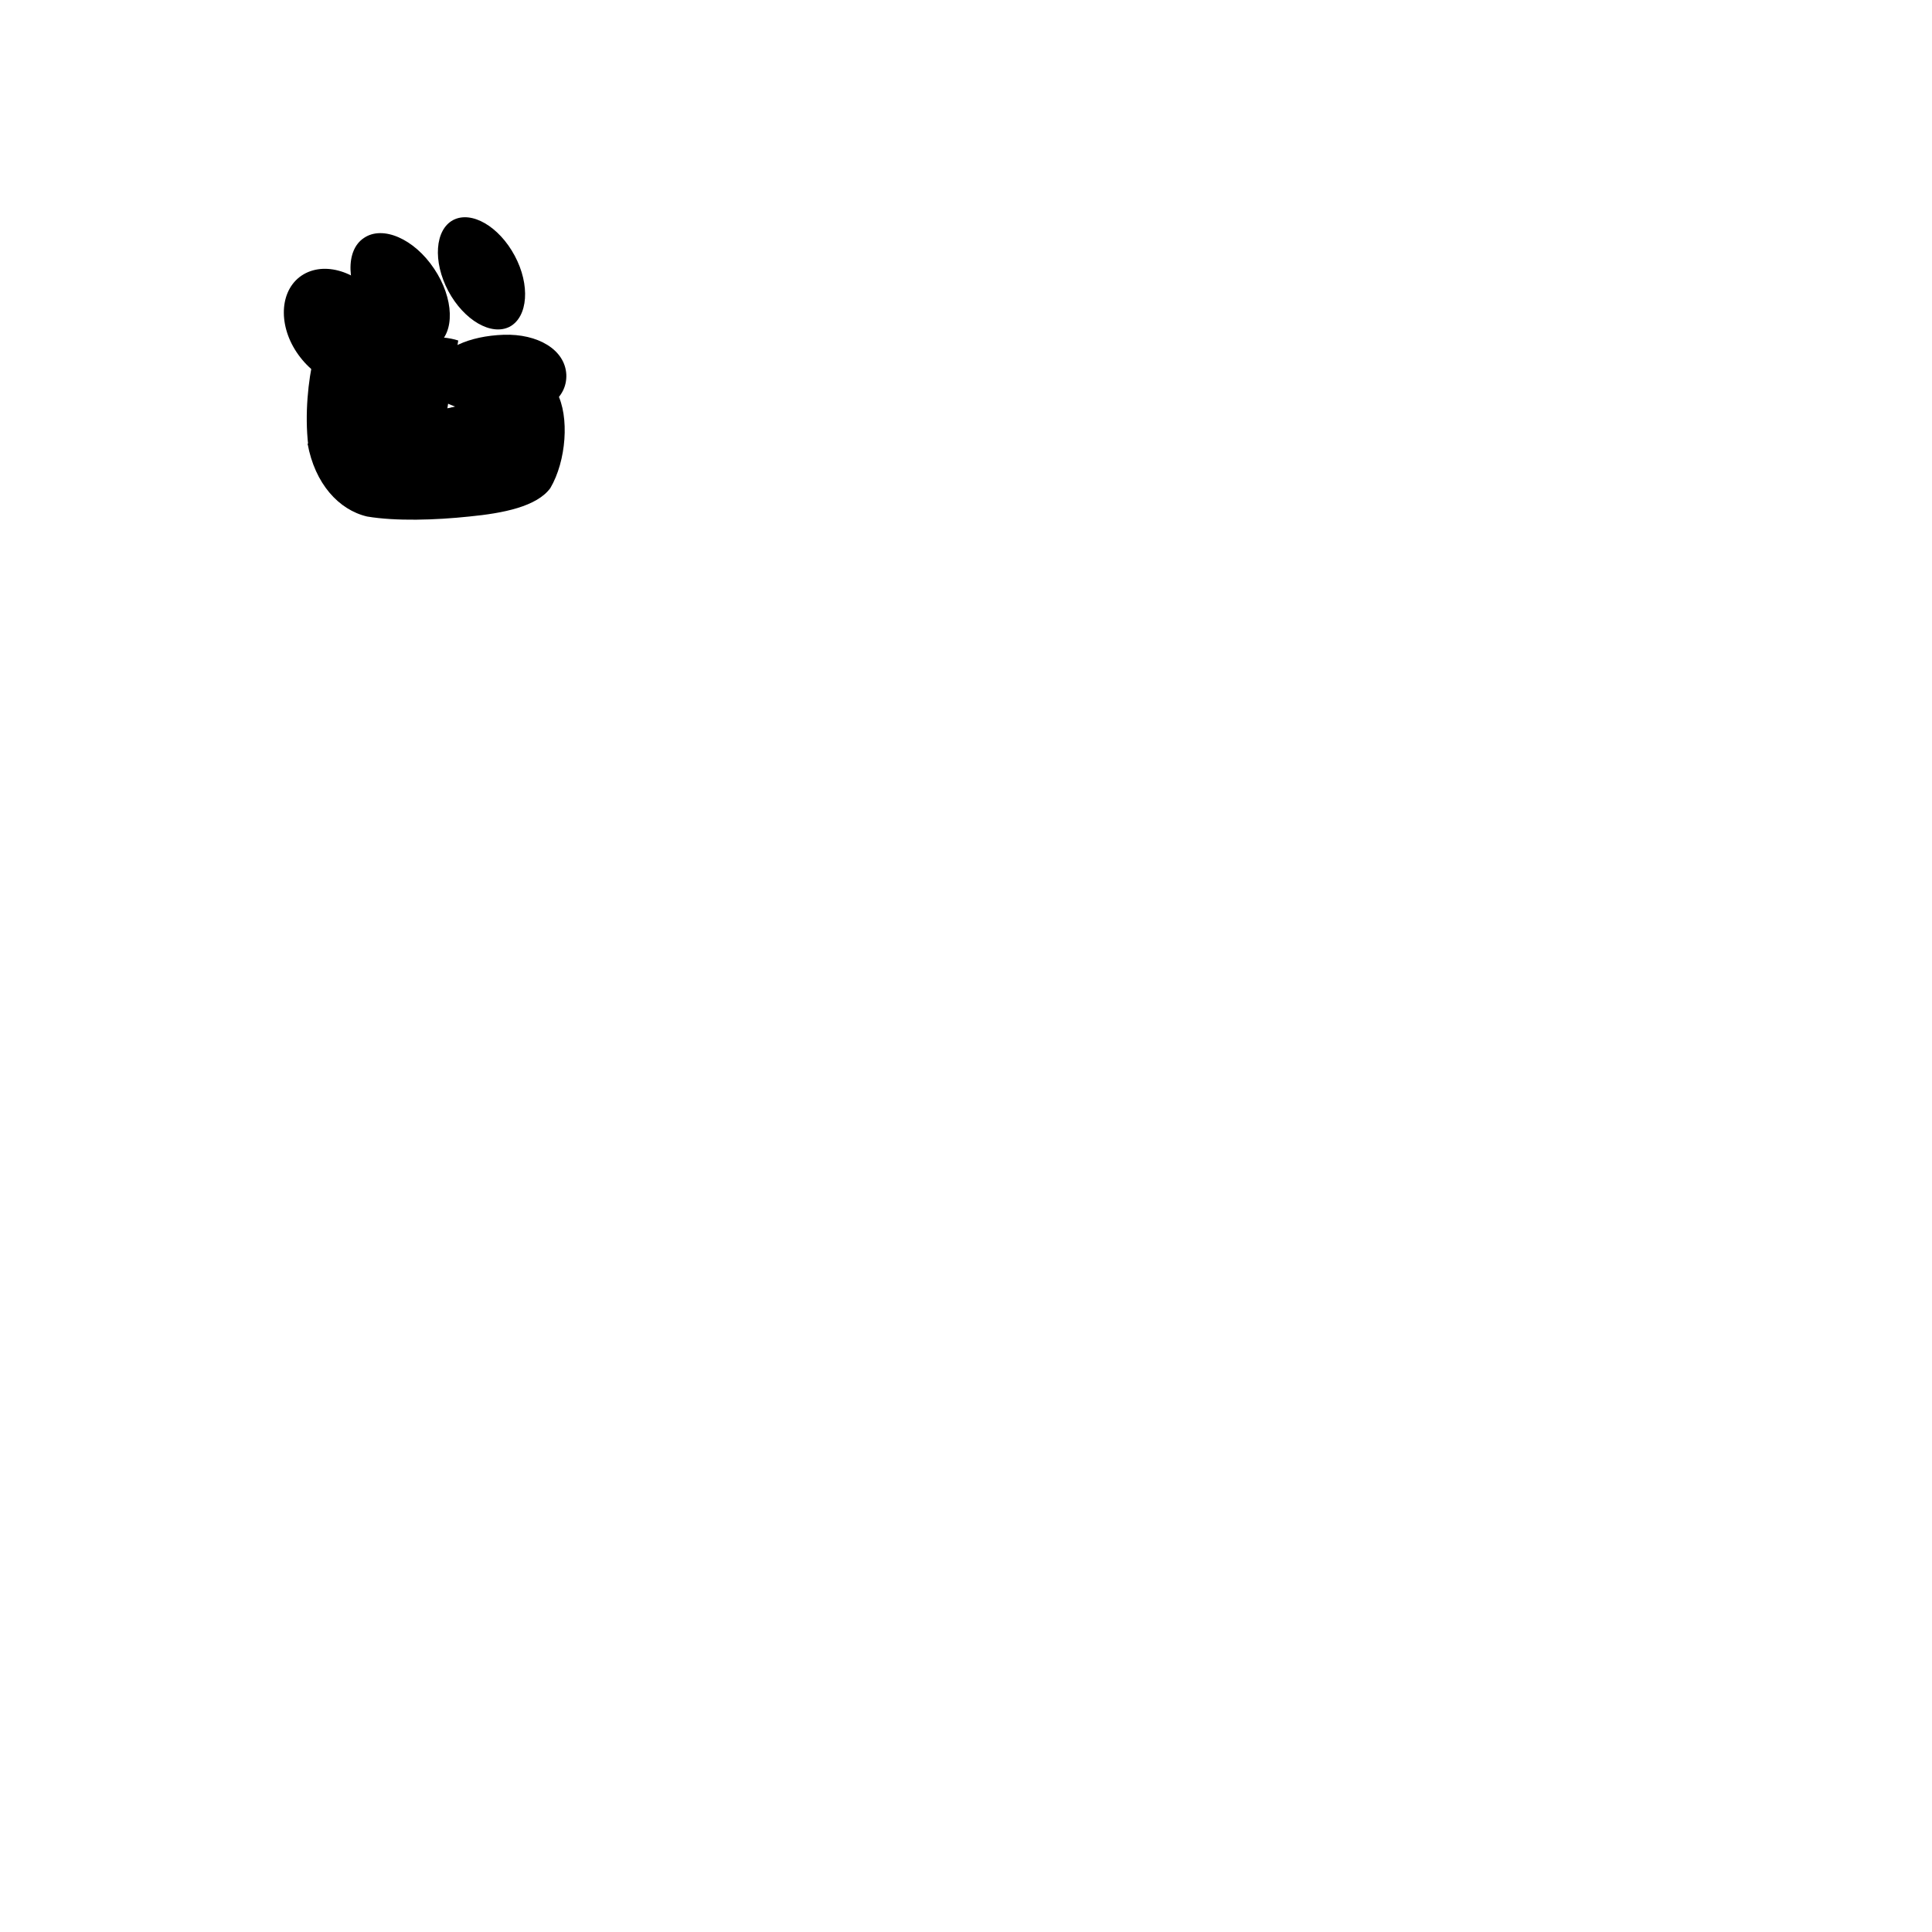
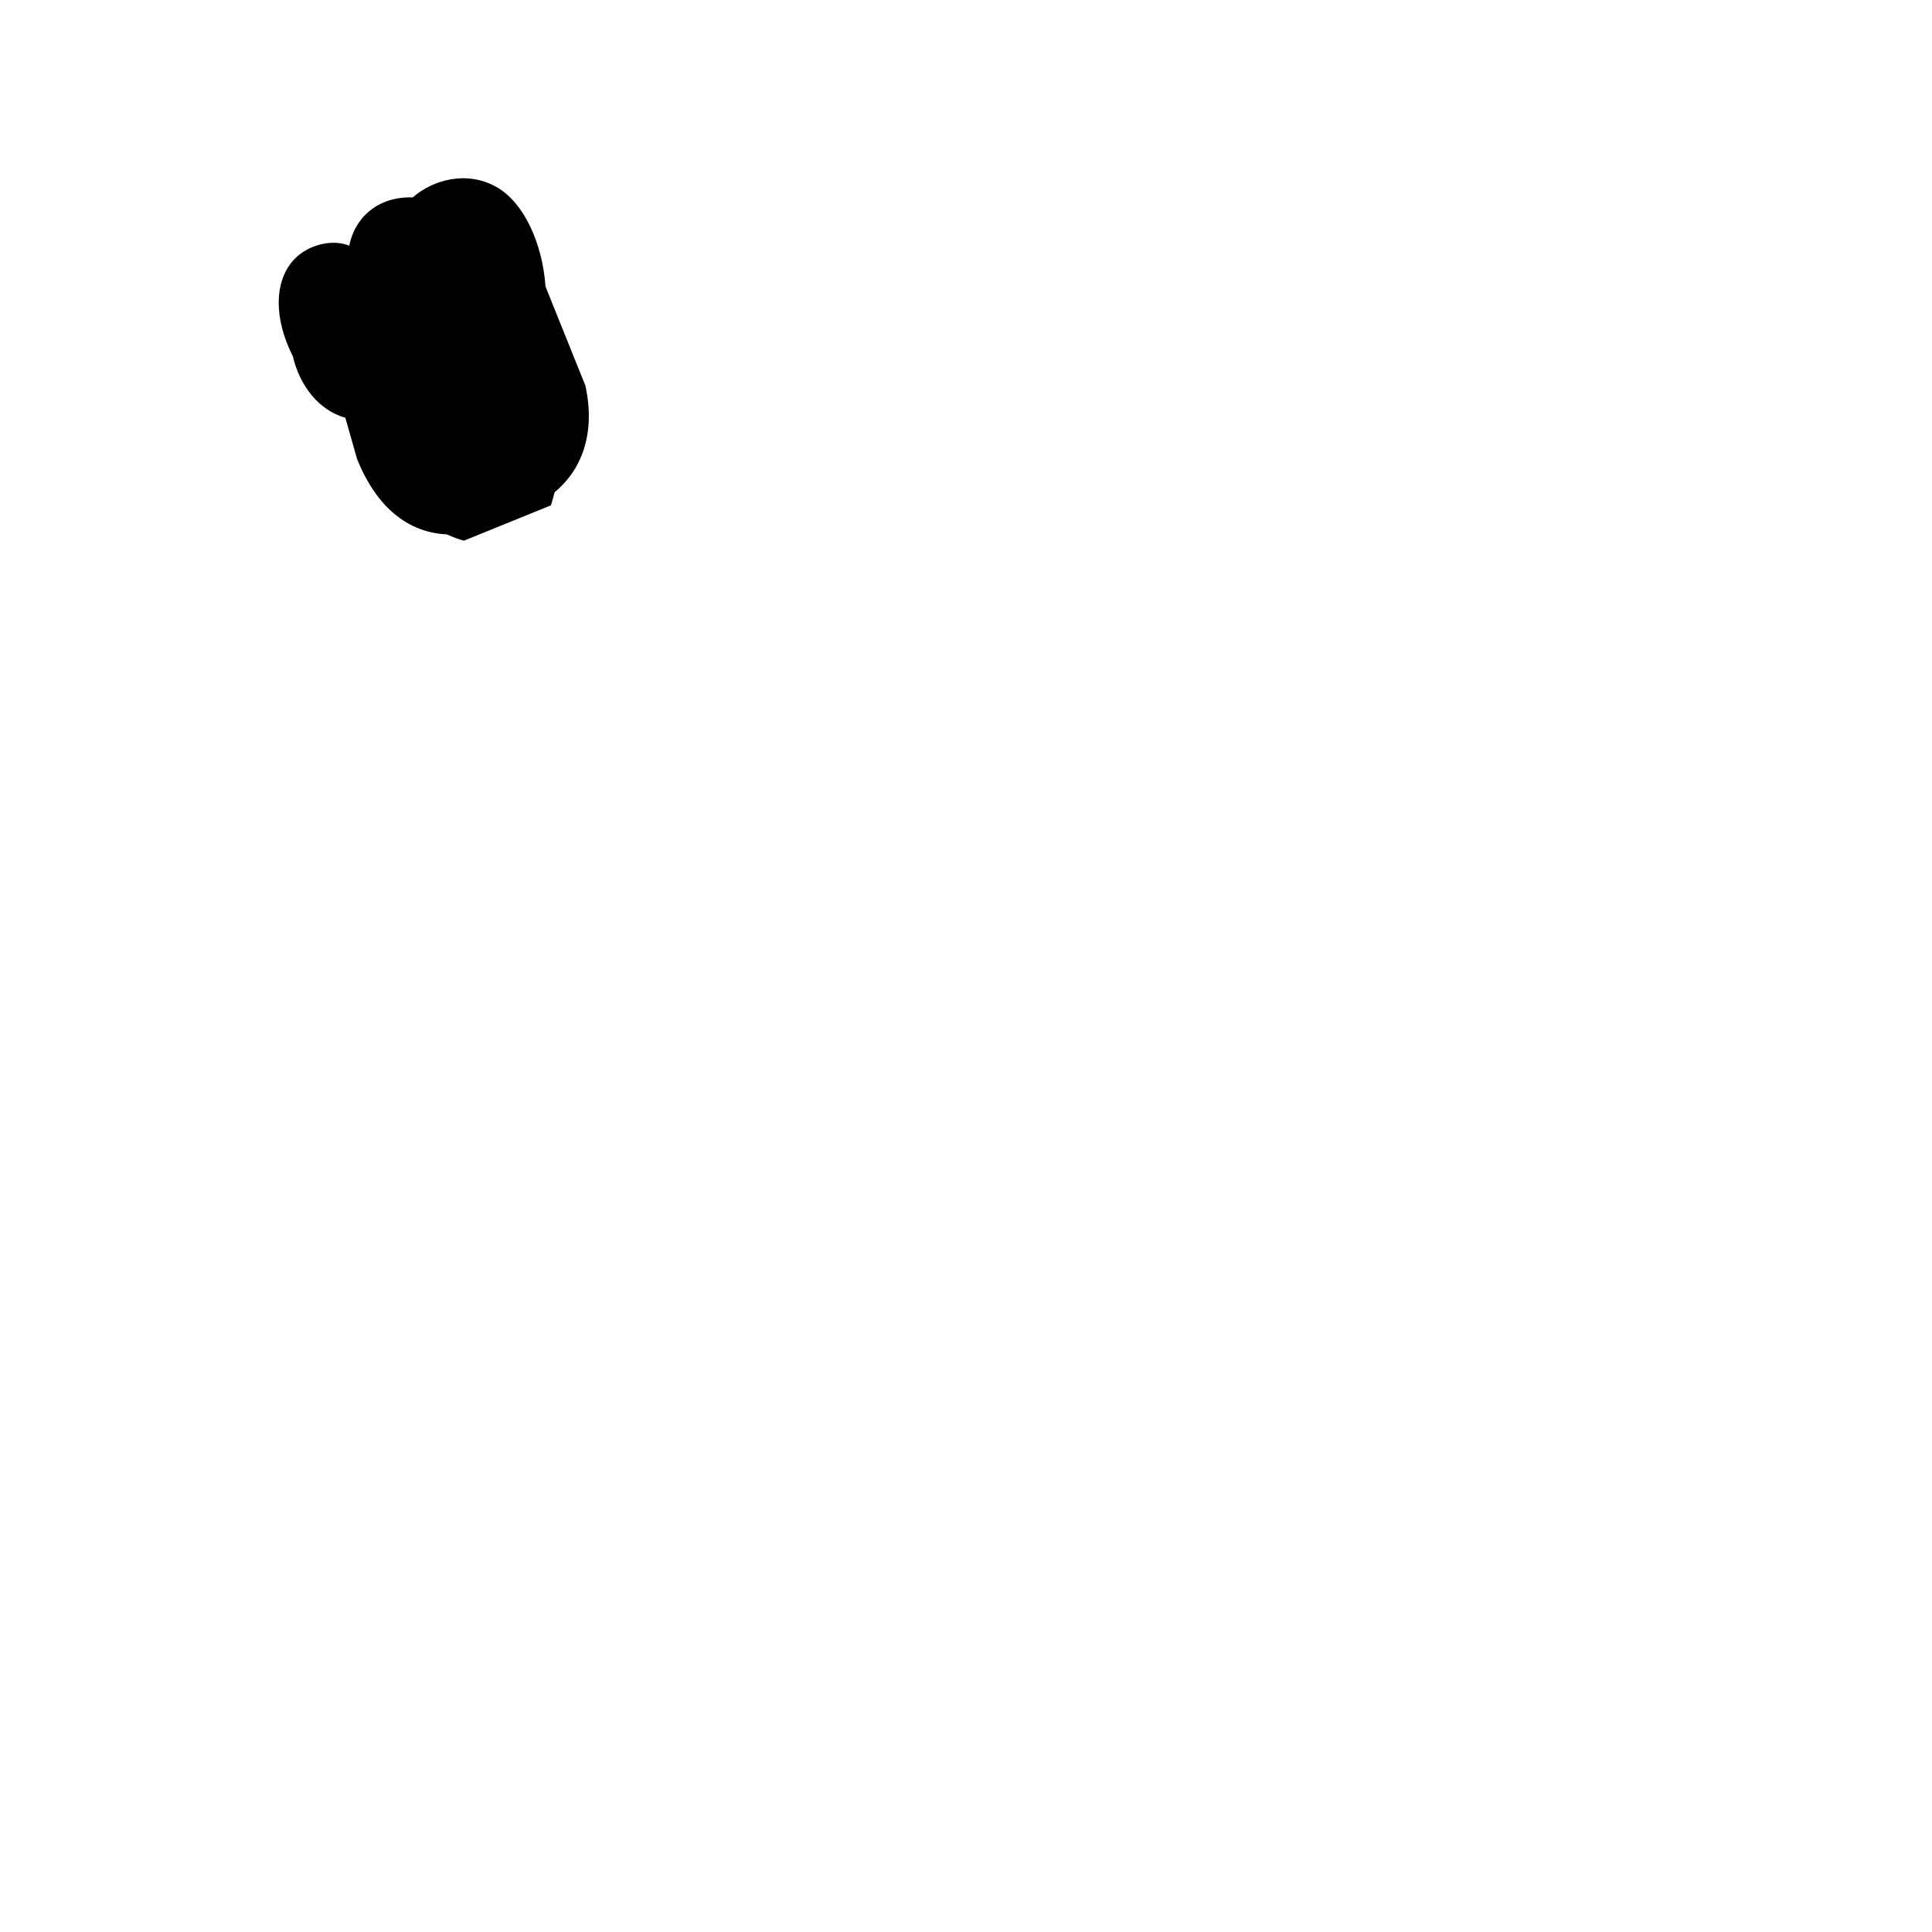
<svg xmlns="http://www.w3.org/2000/svg" viewBox="-80 0 640 640">
  <g id="hand-l">
-     <path class="s4" d="m23.9 118.4c6.4-3.8 36.6-9.4 47.9-5.6l-3.8 23.7l-45.9 10.9c-1.2-10.2 0-21.5 1.8-29z" />
-     <path class="s4" d="m21.9 147c4.7-2.2 31-8.6 44.2-11.3c13.2-2.6 28.3-7.5 38.4-5.6c4.2 7.9 3.1 22.6-2.2 31.6c-4.5 6.1-15.5 8.3-26.8 9.4c-11.3 1.2-24.4 1.6-33.9 0c-9.4-2.2-17.3-10.9-19.7-24.1z" />
-     <g id="hand-l-fingers">
-       <path class="s4" d="m70.1 72.9c6.1-3.2 15.2 2.1 20.4 11.8c5.2 9.7 4.4 20.2-1.6 23.5c-6.1 3.2-15.2-2.1-20.4-11.8c-5.2-9.8-4.4-20.3 1.6-23.5z" />
-       <path class="s4" d="m40.6 78.8c6.2-4.2 16.6 0.3 23.2 10.2c6.6 9.8 7 21.2 0.8 25.4c-6.2 4.1-16.7-0.4-23.3-10.2c-6.6-9.9-7-21.3-0.7-25.4z" />
-       <path class="s4" d="m19.2 91.8c7.1-5.5 18.6-2.5 25.8 6.7c7.2 9.1 7.3 21 0.2 26.6c-7 5.5-18.6 2.5-25.7-6.7c-7.2-9.2-7.3-21.1-0.3-26.6z" />
-       <path class="s0" d="m21.3 105.6c-1.1 7.5 2.3 15.8 11.3 20.7c-6.8-5.6-9.8-12.4-11.3-20.7z" />
-     </g>
-     <g id="hand-l-thumb">
-       <path class="s4" d="m63.9 121.8c2.2-6.4 11.6-10.5 22.9-10.9c11.3-0.4 20.4 4.9 20.8 13.2c0.3 7.9-7.2 13.1-16.6 13.1c-9.8 0.4-20.7-1.5-25.6-5.2c-2.3-2.3-2.7-6.8-1.5-10.2z" />
-       <path class="s0" d="m92.9 127.8c-5.7 4.2-13.6 6.8-25.6 7.9c12-3.4 19.5-5.2 25.6-7.9z" />
-       <path class="s0" d="m68 136.9c-4.5 3.4-6.8 9-6 15.4c1.9-5.3 3.4-10.2 6-15.4z" />
-     </g>
+     <path class="s0" d="m17 118c-8.3-16.5-5.2-31.5 6.6-36.2c4-1.6 8.4-1.9 12.1-0.4c2-10 10.2-16.4 21-16c6.8-5.9 17.8-8.9 27.5-3.6c9.7 5.3 15.6 19.6 16.5 33.1l13.2 32.8c3.7 16.7-1.7 29.7-12.5 37.1l-30.2 12.2c-13.4 0.7-25.5-6.6-32.9-24.9l-3.9-13.7c-8.8-2.5-15.1-10.6-17.4-20.4z" />
+     <path class="s1" d="m23.5 115.3c-5.3-13.1-3.3-23.1 3.2-25.8c4-1.6 7.7 0 9.9 5.3c0.5 8.9 2.9 18.7 7.9 27.3c-2.4 5.5-8.9 8.1-14.9 4.4c-3-3.3-4.5-7.2-6.1-11.2z" />
+     <path class="s1" d="m45 100.5c-5.3-13.1-1.9-23.5 5.9-26.7c5.3-2.1 9.5 0.7 10.7 7.8c-0.6 9.4 0.5 19.7 3.7 27.6c-3.7 6-10.8 7.3-16.1 1.8c-2.9-3.3-4.5-7.3-4.2-10.5z" />
+     <path class="s1" d="m65.7 87.6c-3.5-12.4 2.3-20.7 11.7-20c6.8 1.8 12 10.5 13 20.7c-6.3-0.5-14.7 1.4-22.6 4.6z" />
+     <path class="s1" d="m65 112.2c-3.1-7.7 5-14.1 17.8-16.2c10.3-1.1 16.1 5.6 17.7 17.2c6.4 15.8 8 34.9 2 54.2l-28.8 11.7c-13.7-3.7-22.9-15.3-28.5-32.8l19.6-7.9c-0.5 6.3 0.3 11.9 3.2 15.4c2.6-1 3.1-7.4 4.5-15.5c7.8-3.1 15.1-7.7 20.2-14.2c-8.5 1.8-17.9 1.1-22.7-3.1c-2.3-2.1-3.9-6.1-5-8.8z" />
  </g>
</svg>
